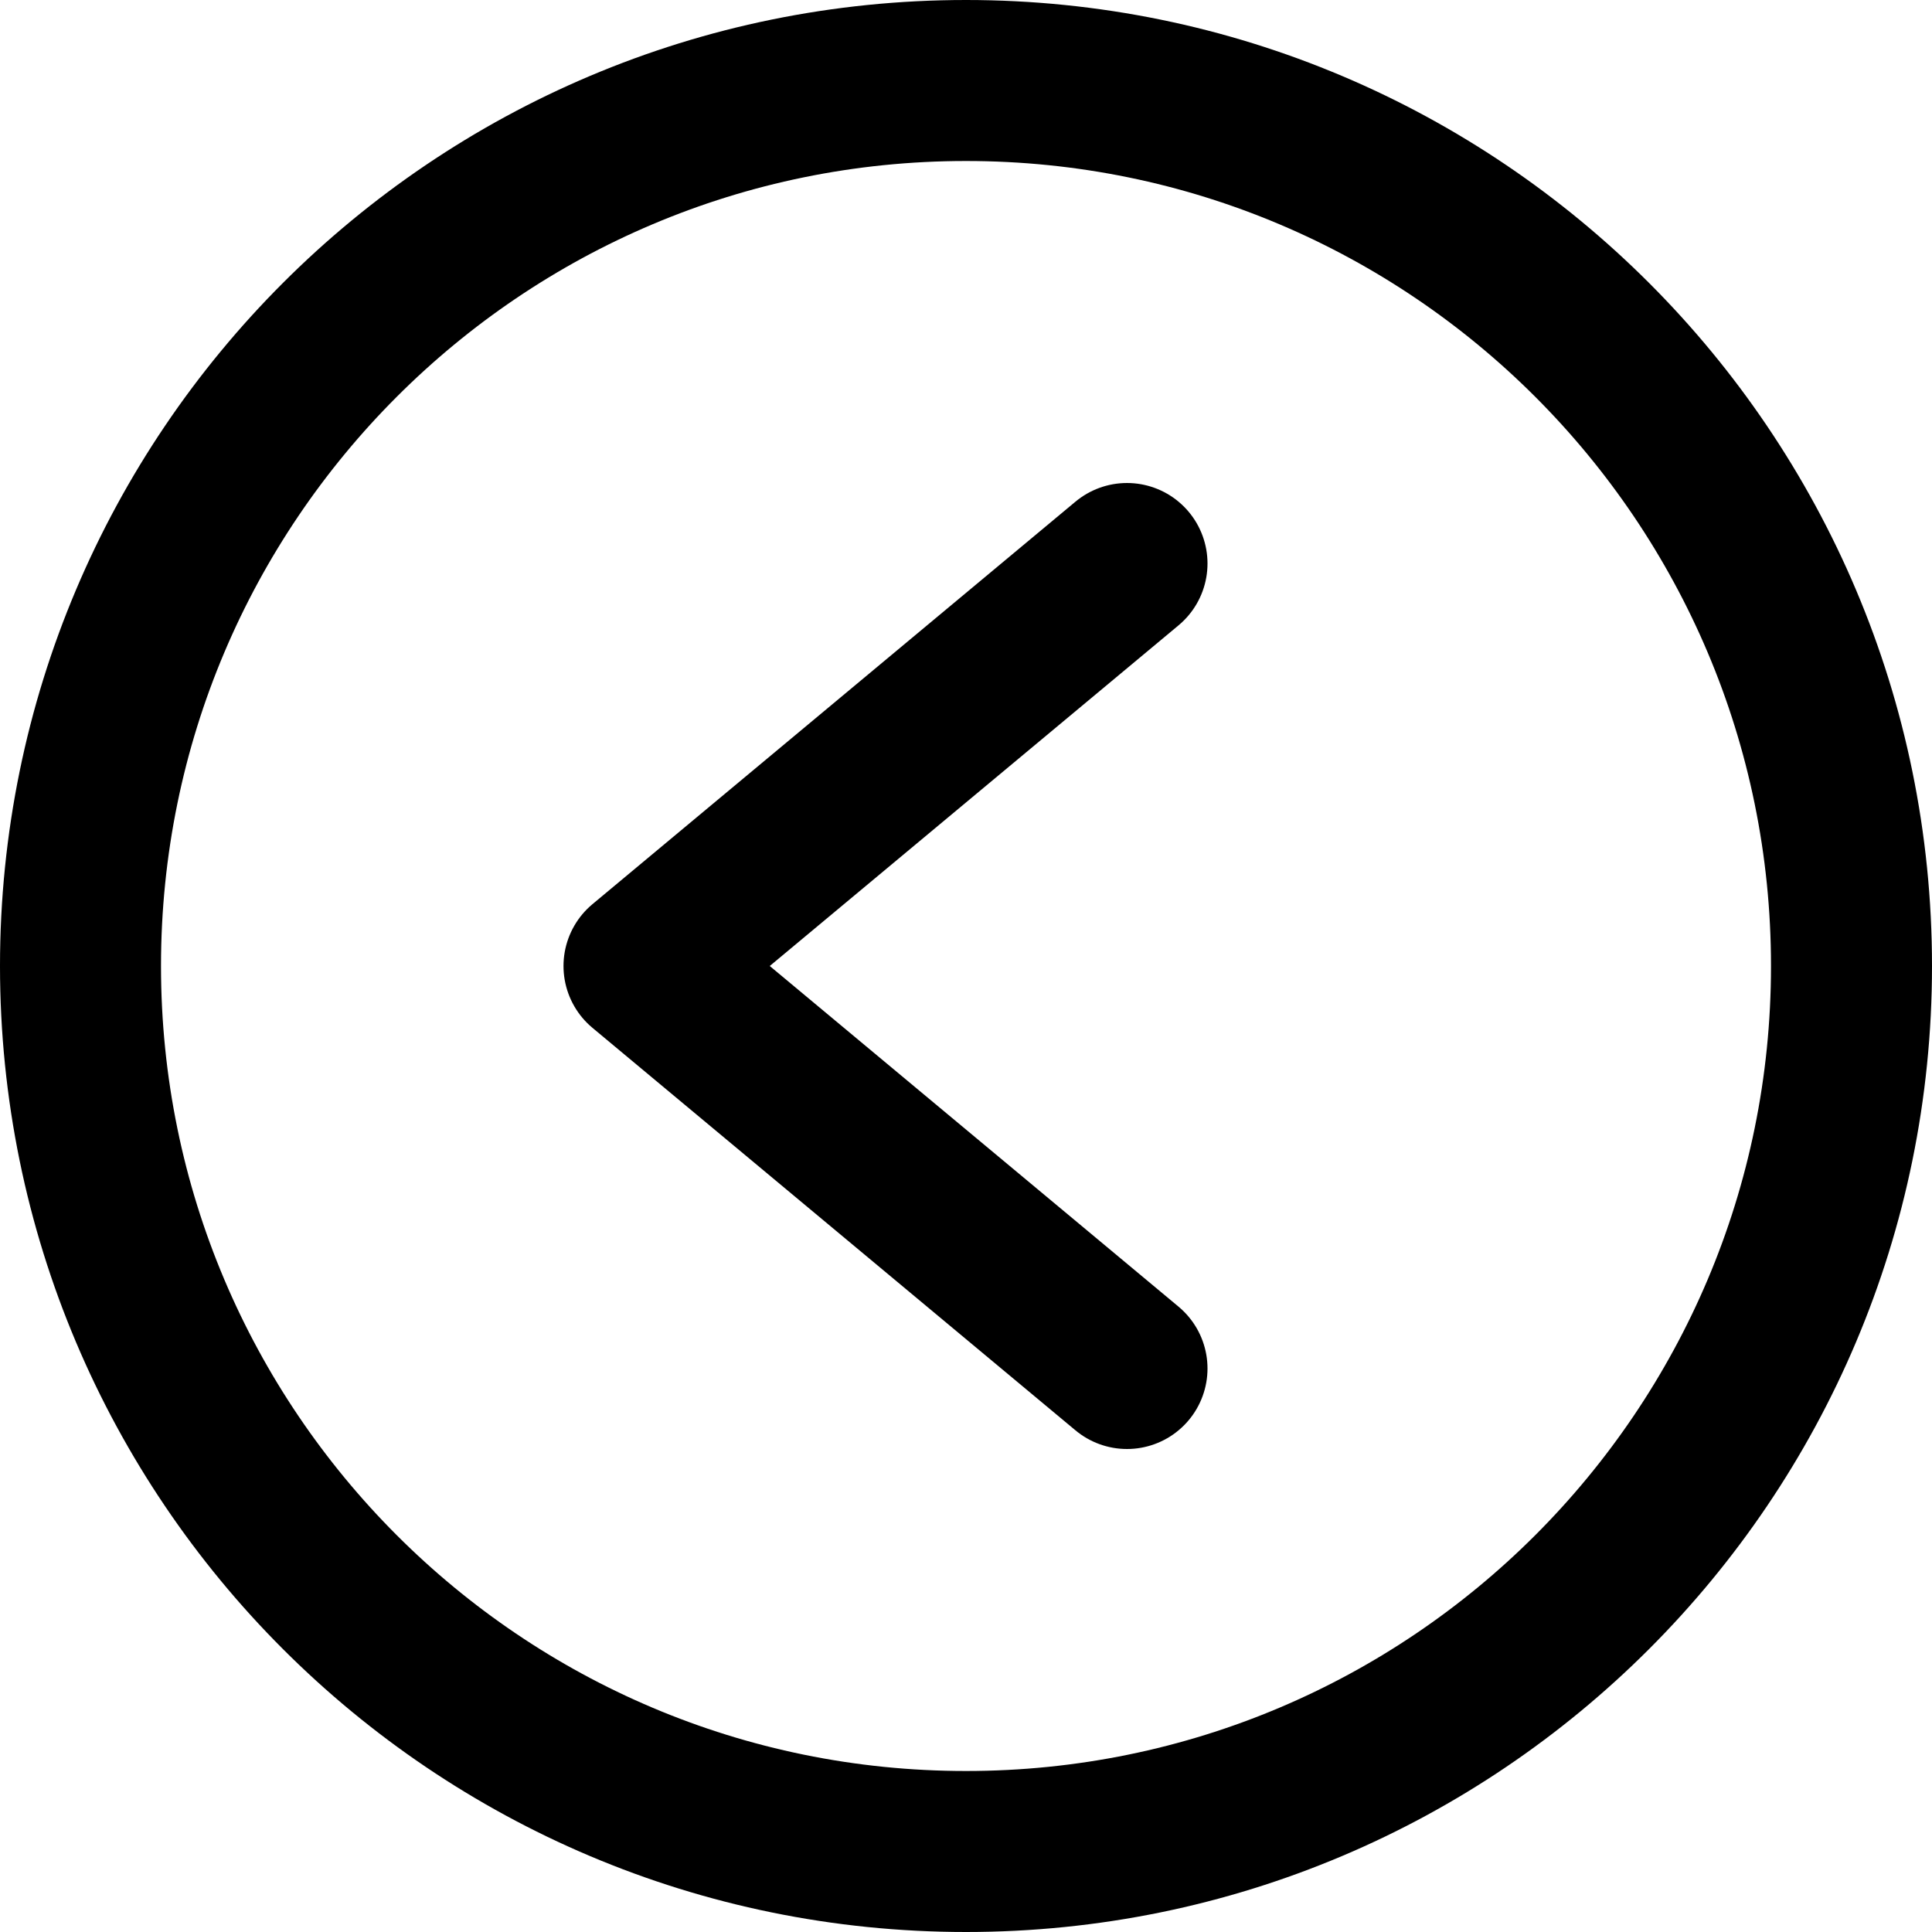
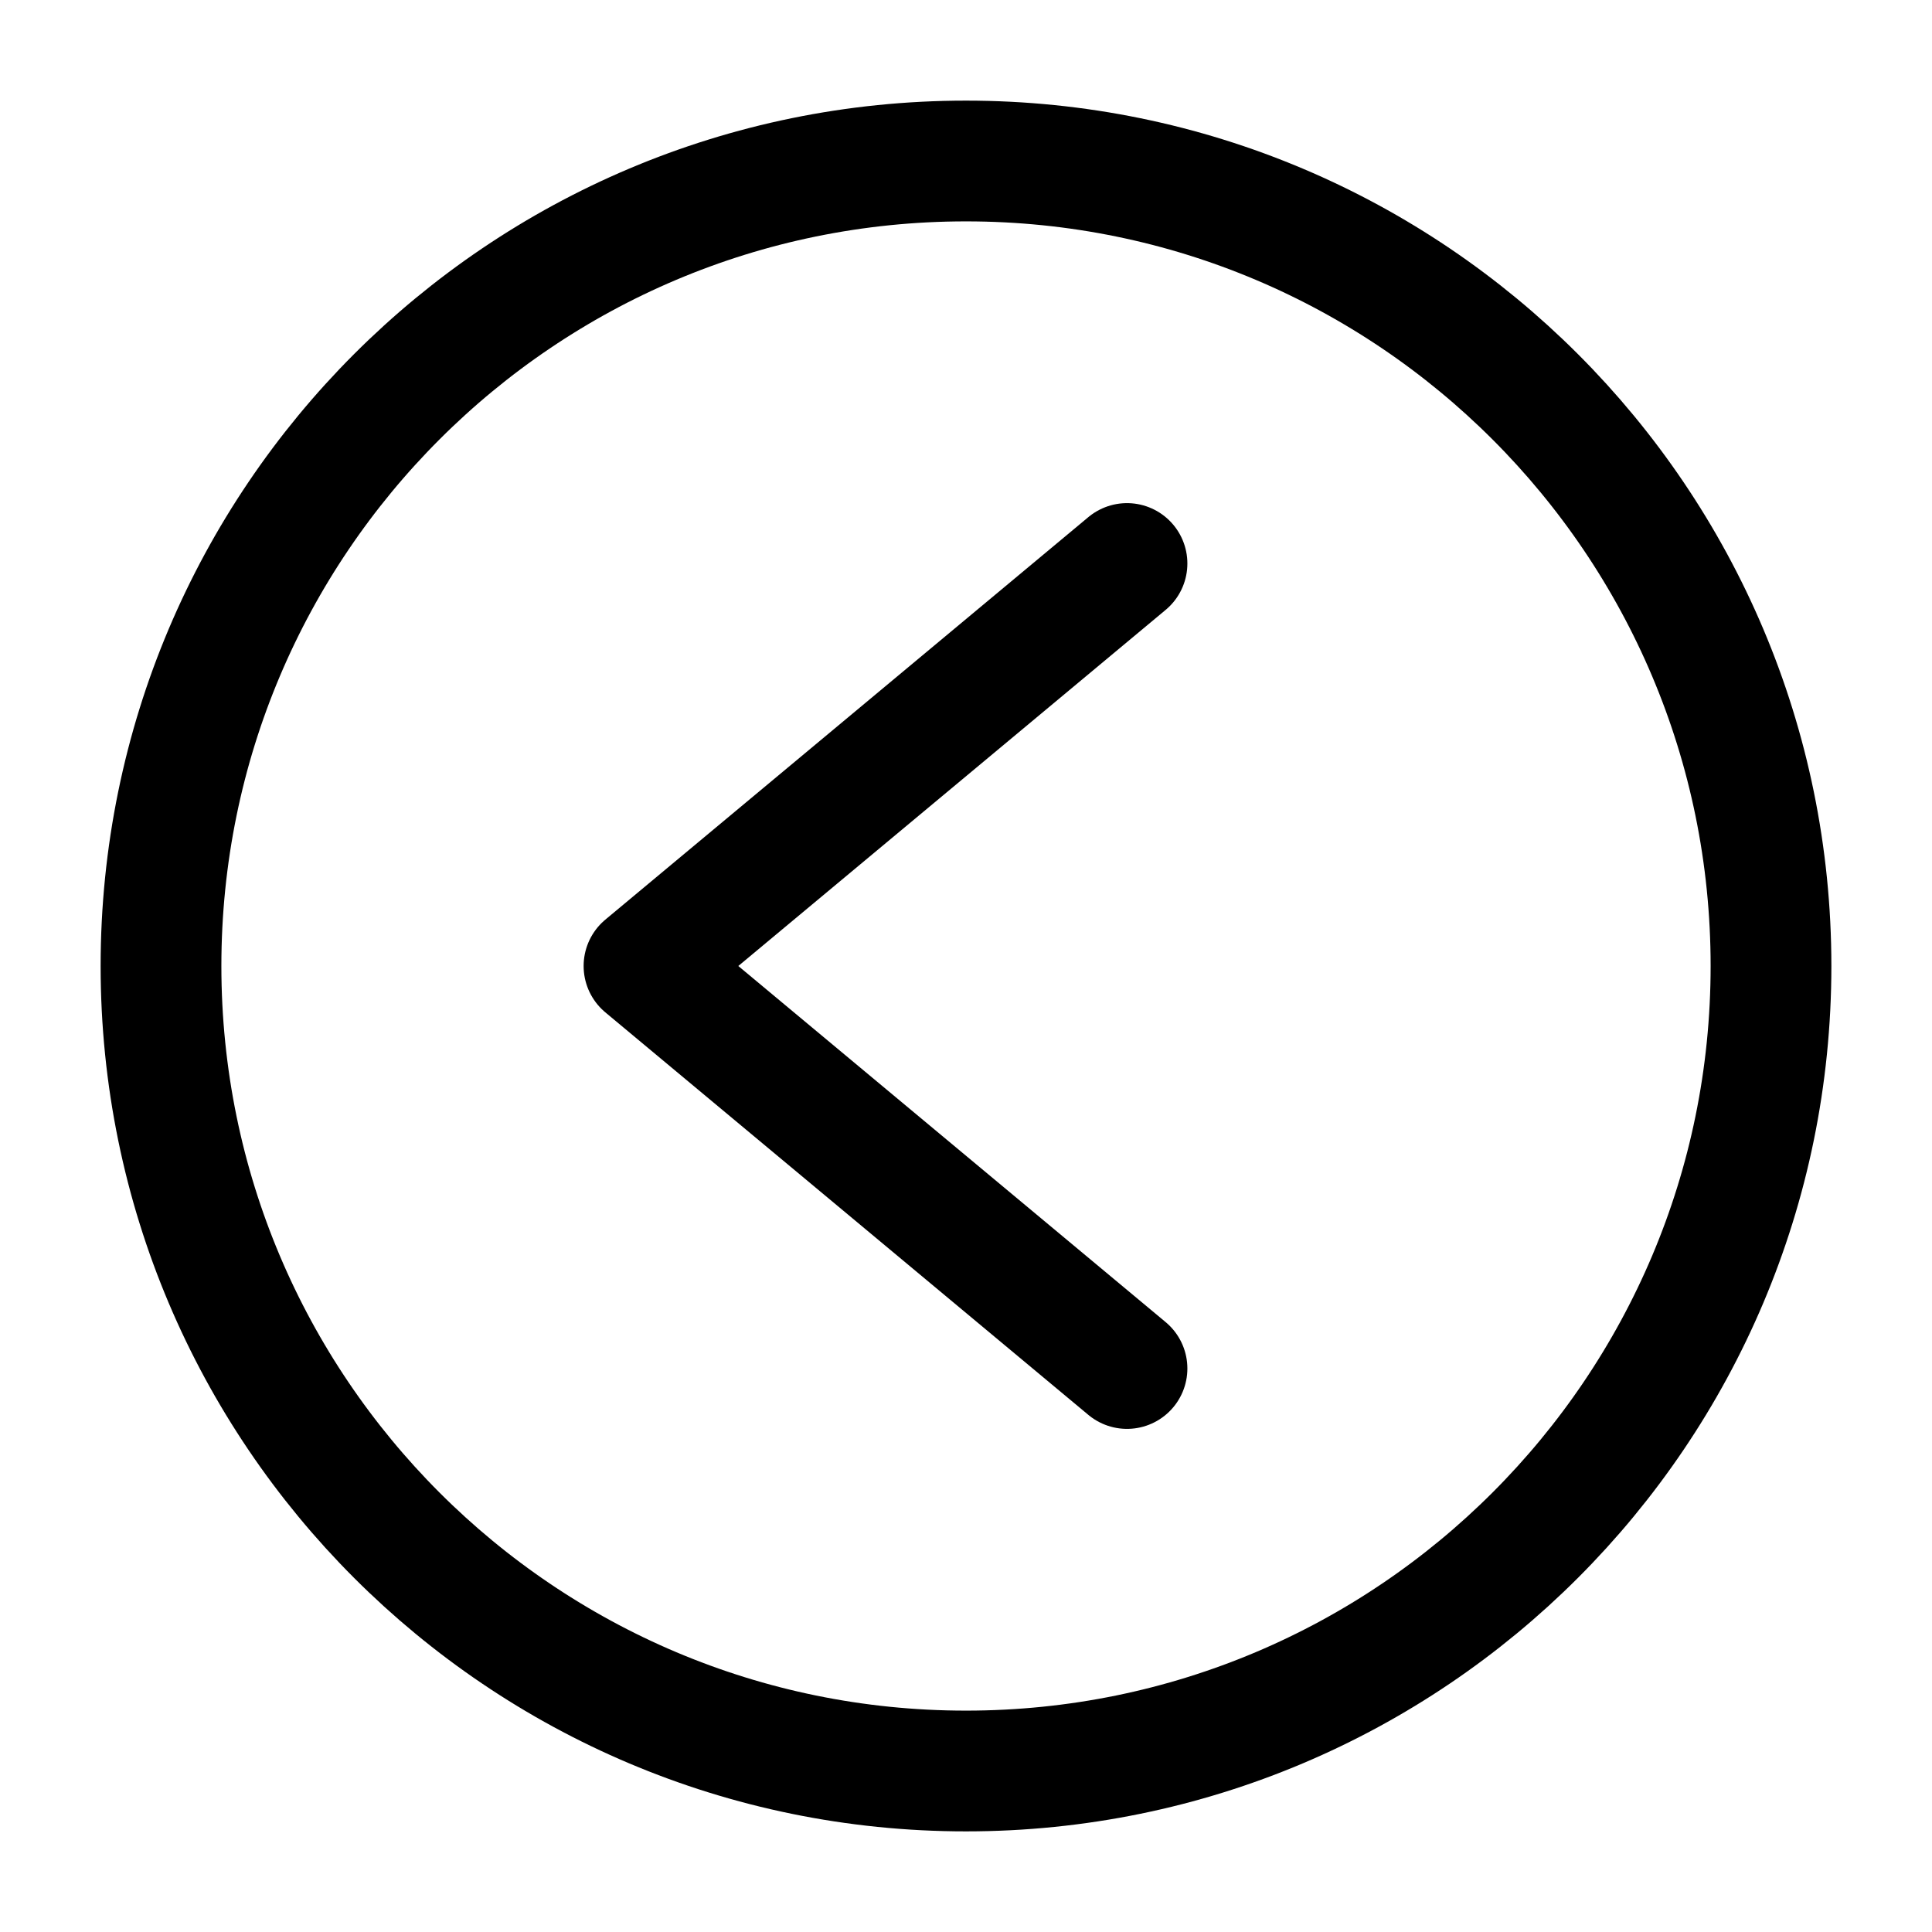
- <svg xmlns="http://www.w3.org/2000/svg" enable-background="new 0 0 24 24" viewBox="0 0 24 24" aria-hidden="true">
-   <g style="fill:none;stroke:#000;stroke-width:2;stroke-linecap:round;stroke-linejoin:round;stroke-miterlimit:10">
+ <svg xmlns="http://www.w3.org/2000/svg" viewBox="0 0 24 24" aria-hidden="true">
+   <g fill="none" stroke="#000" stroke-width="1.5" stroke-linecap="round" stroke-linejoin="round" stroke-miterlimit="10">
    <path d="m14 7-6 5 6 5" />
-     <circle cx="12" cy="12" r="11" />
+     <circle cx="12" cy="12" r="10" />
  </g>
</svg>
